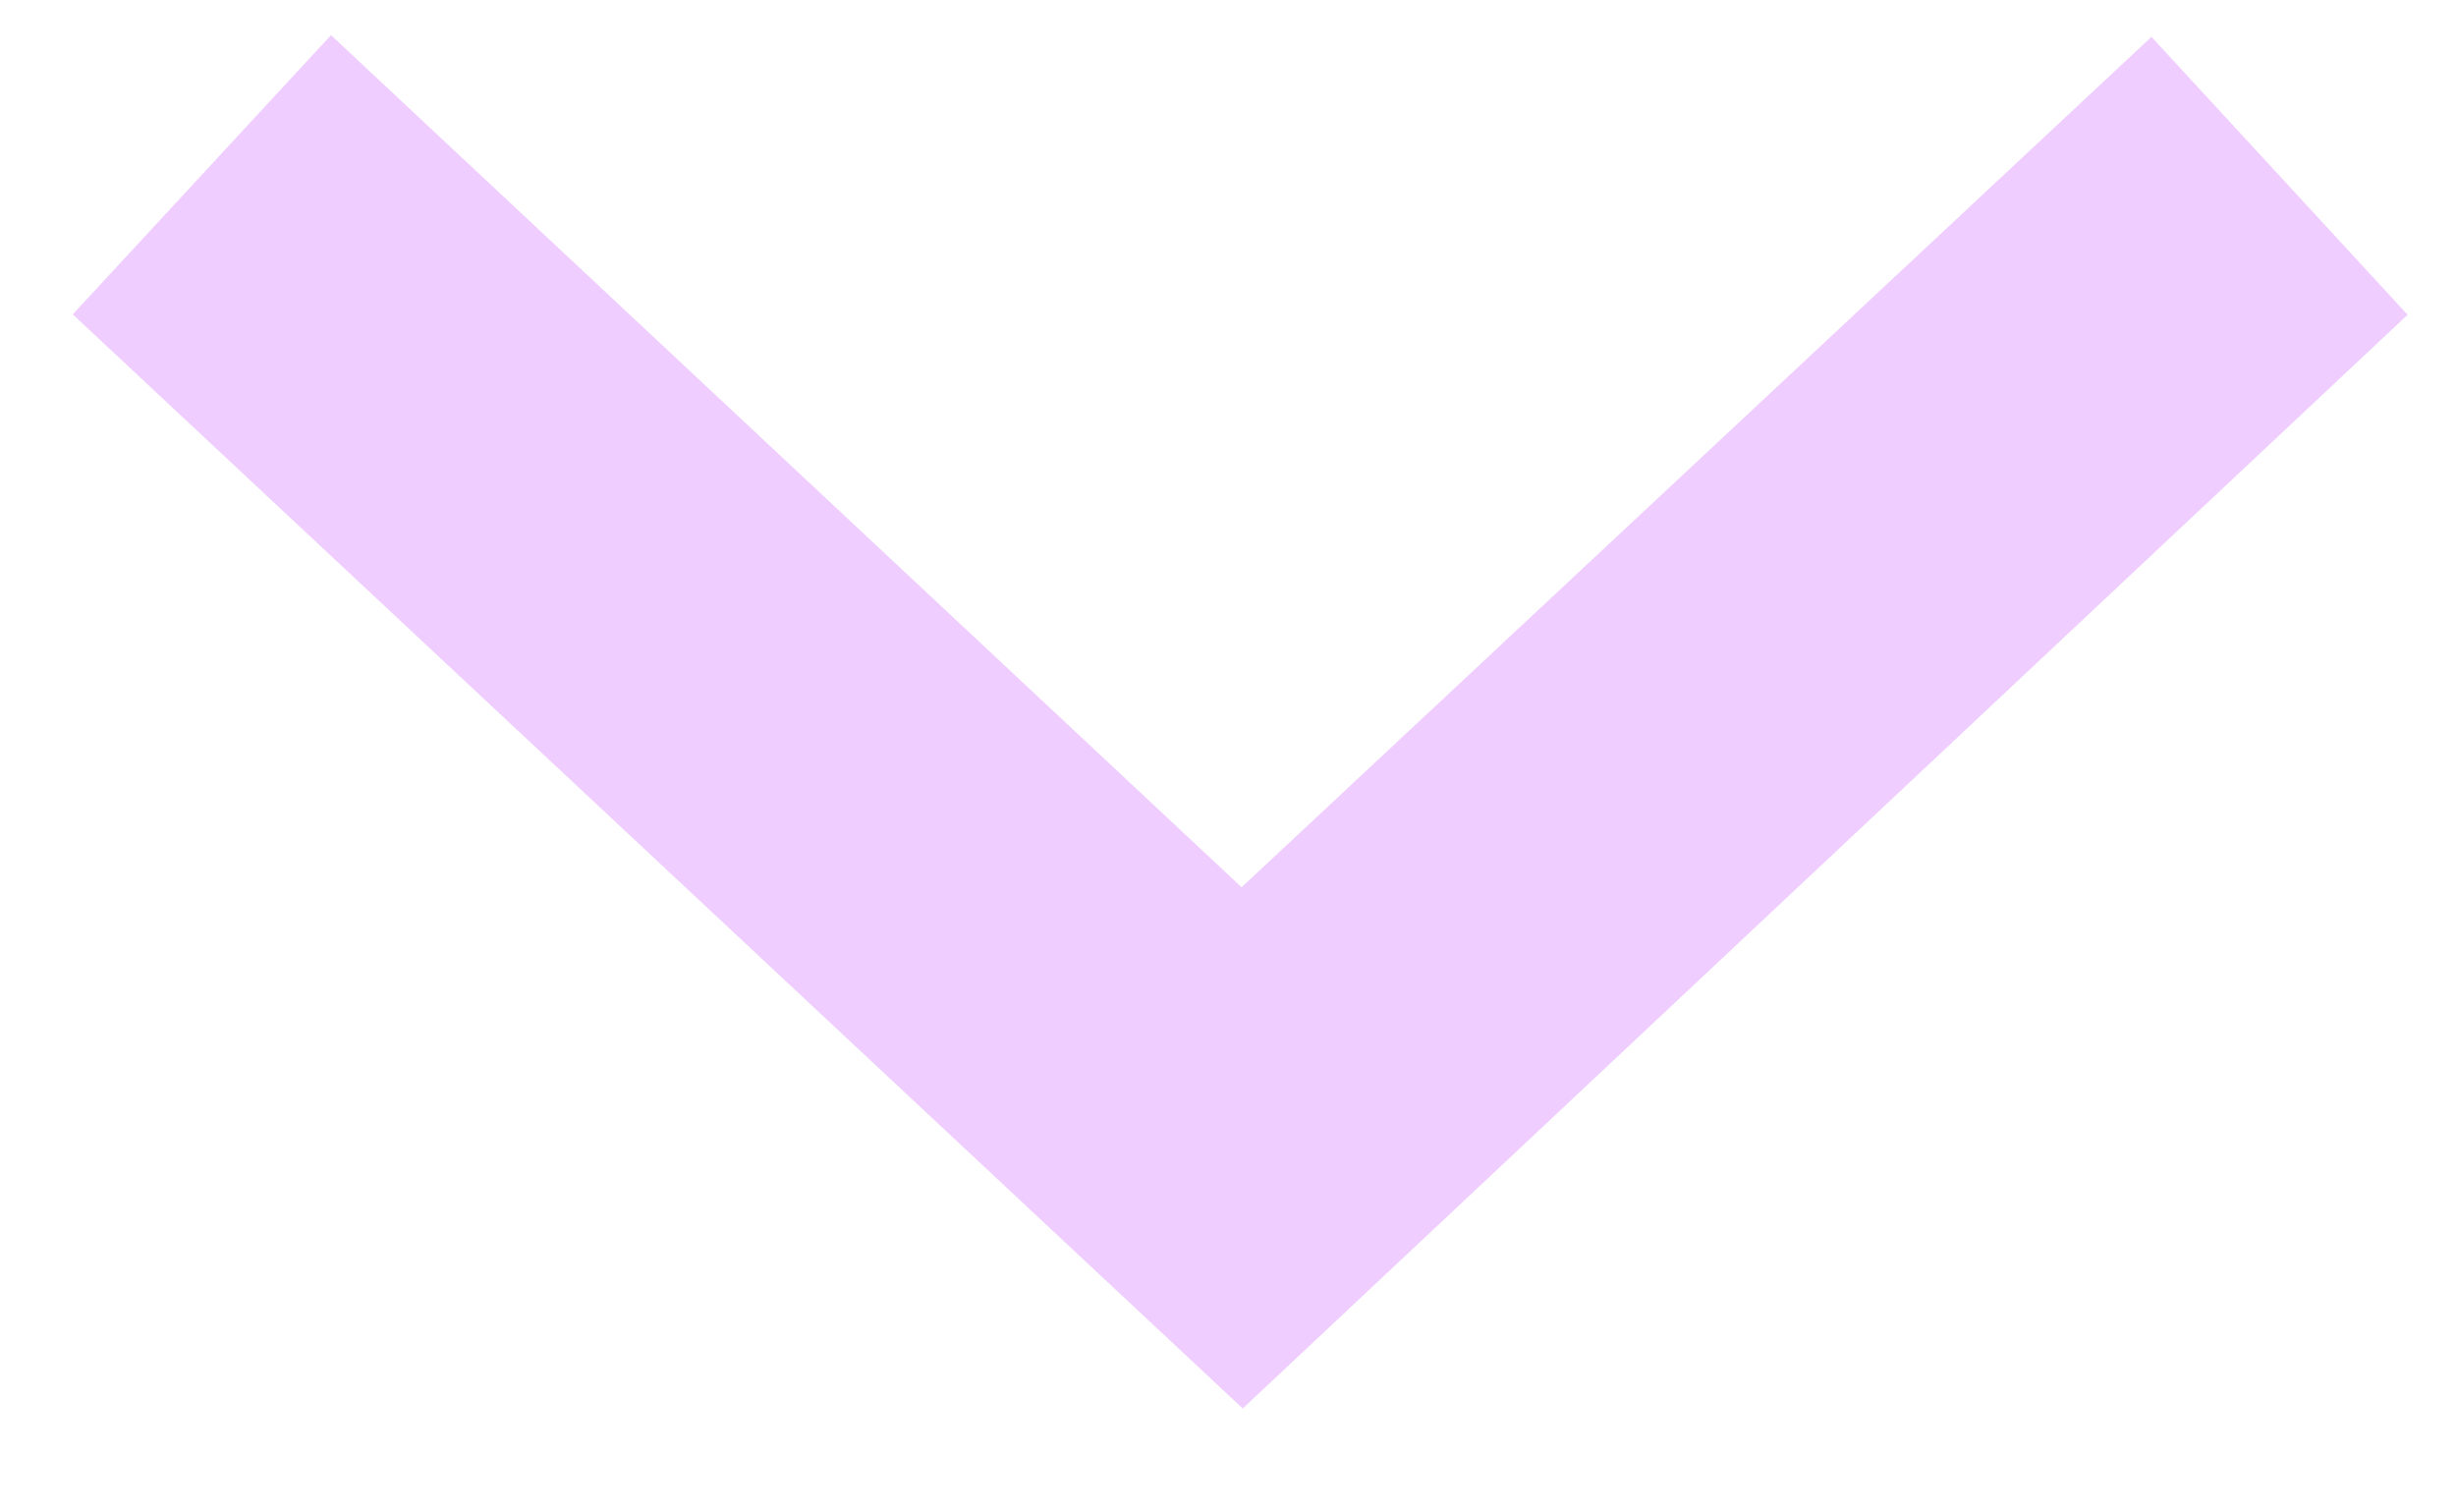
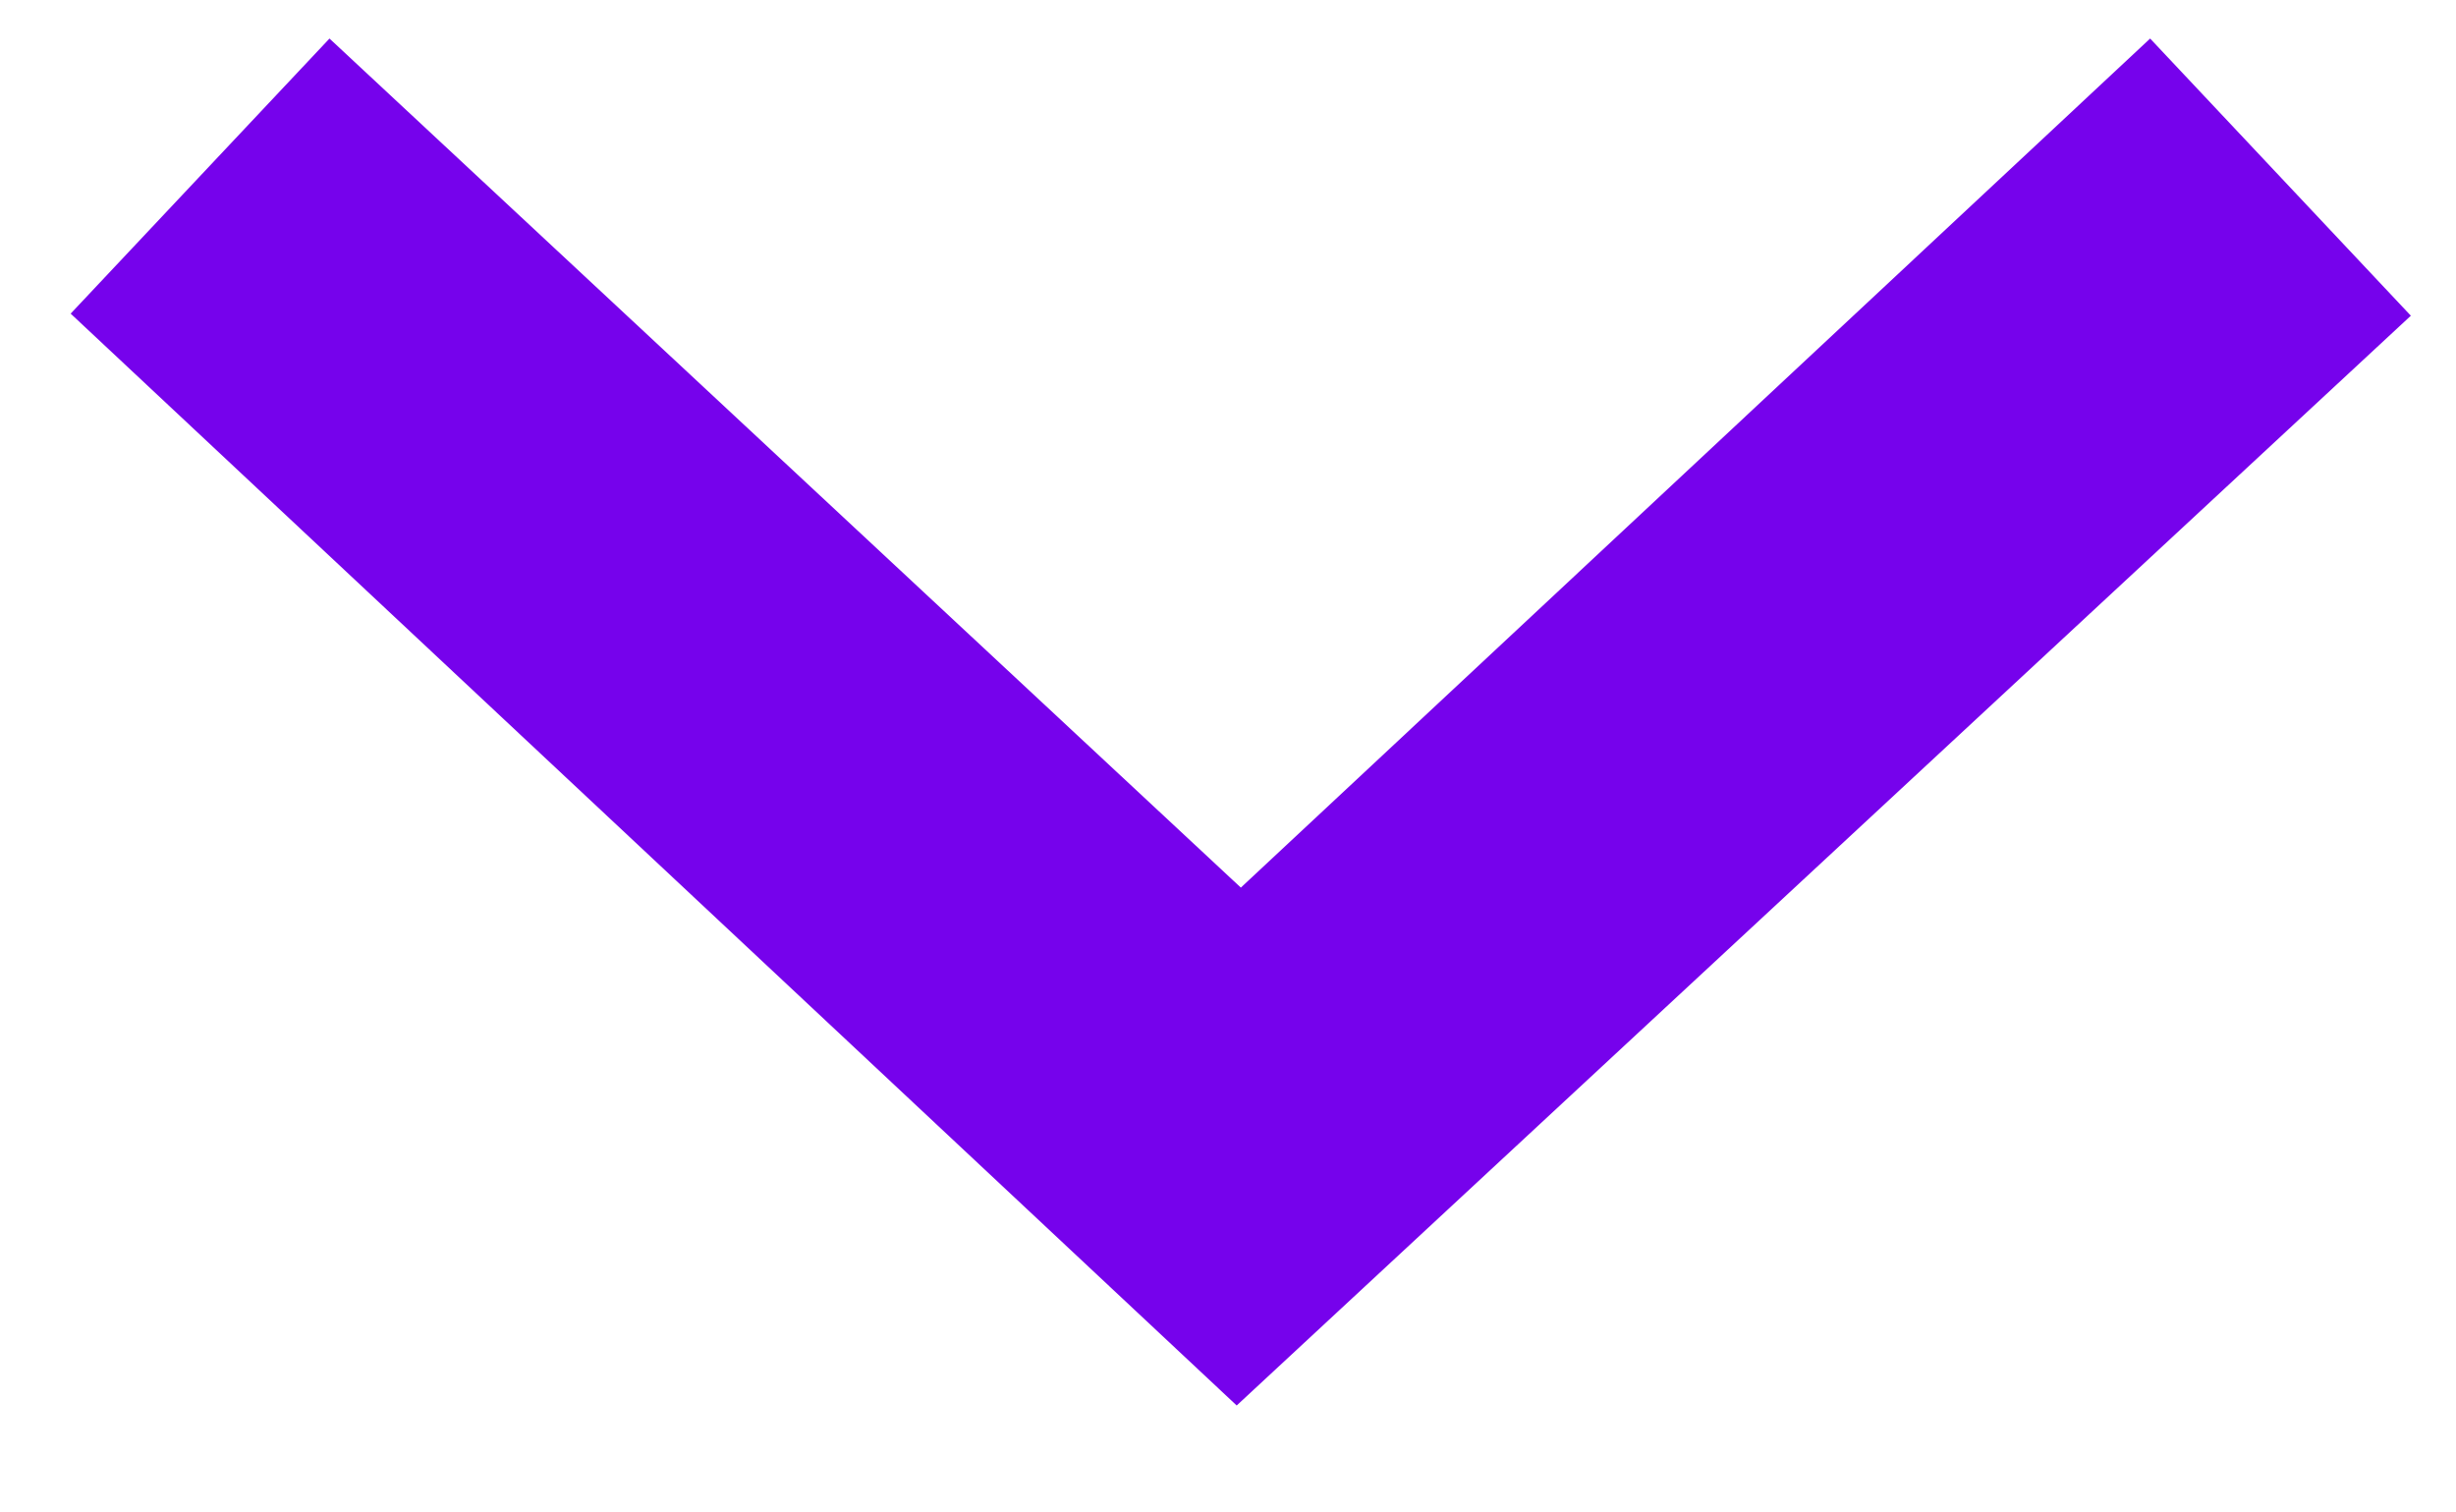
<svg xmlns="http://www.w3.org/2000/svg" width="13px" height="8px" viewBox="0 0 13 8" version="1.1" id="svg12">
  <defs id="defs4" />
-   <g id="desktop" stroke="none" stroke-width="1" fill="none" fill-rule="evenodd">
-     <g id="Cloud-Button-Sequence" transform="translate(-1311,-3818)" stroke="#ee4c2c" stroke-width="2">
-       <g id="GetStarted-Copy-3" transform="translate(98,3249)">
-         <g id="Via-CLoud" transform="translate(855,212)">
-           <g id="Button" transform="translate(0,328)">
-             <polyline id="Page-1" transform="rotate(90,364.5667,32.5)" points="362 27 367.133 32.5 362 38" style="display:none" />
-             <path style="fill:#efceff;fill-opacity:1;stroke:none;stroke-width:0;stroke-linecap:butt;stroke-linejoin:miter;stroke-miterlimit:4;stroke-dasharray:none;stroke-opacity:1" d="m 358.385,30.664 6.193,5.791 6.166,-5.789 -1.356,-1.471 -4.816,4.501 -4.82,-4.51 z" id="path847" />
-           </g>
-         </g>
-       </g>
-     </g>
-   </g>
+   <path style="fill:#7602ec;stroke:#000000;stroke-width:0;stroke-linecap:butt;stroke-linejoin:miter;stroke-opacity:1;stroke-miterlimit:4;stroke-dasharray:none;fill-opacity:1" d="M 0.374,1.66 1.744,0.204 6.568,4.698 11.381,0.204 12.761,1.671 6.546,7.439 Z" id="path1026" />
</svg>
